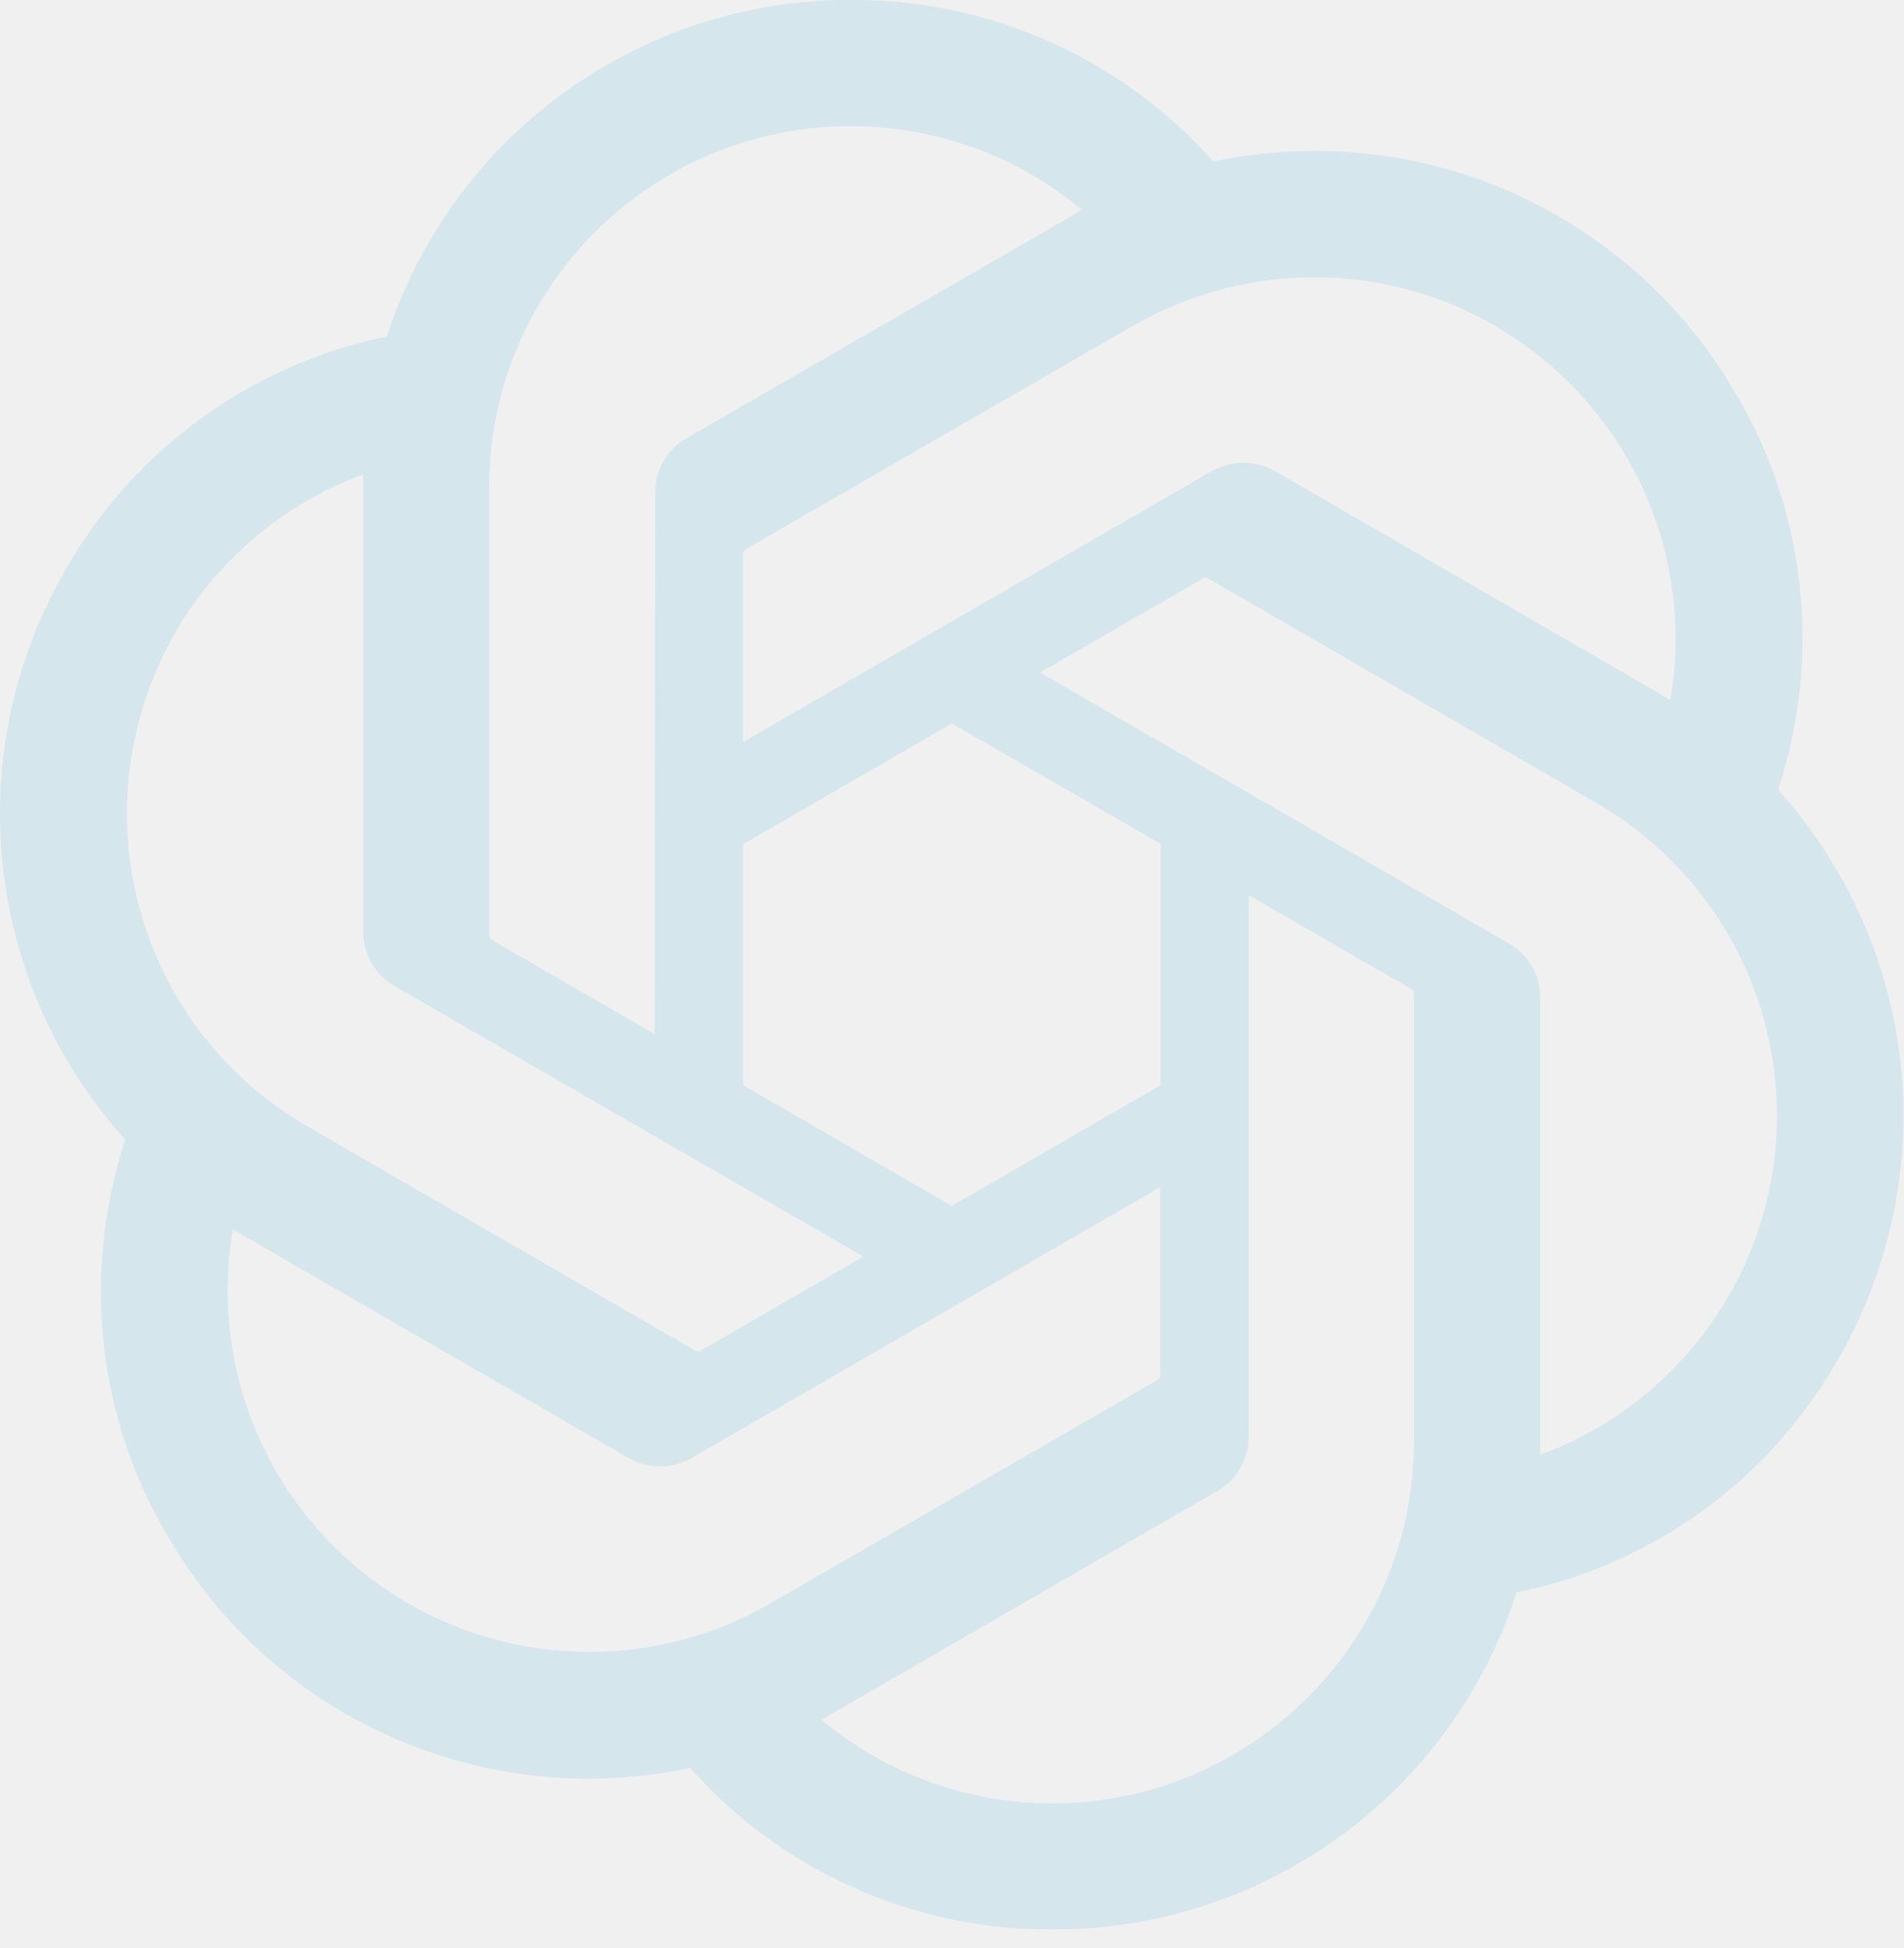
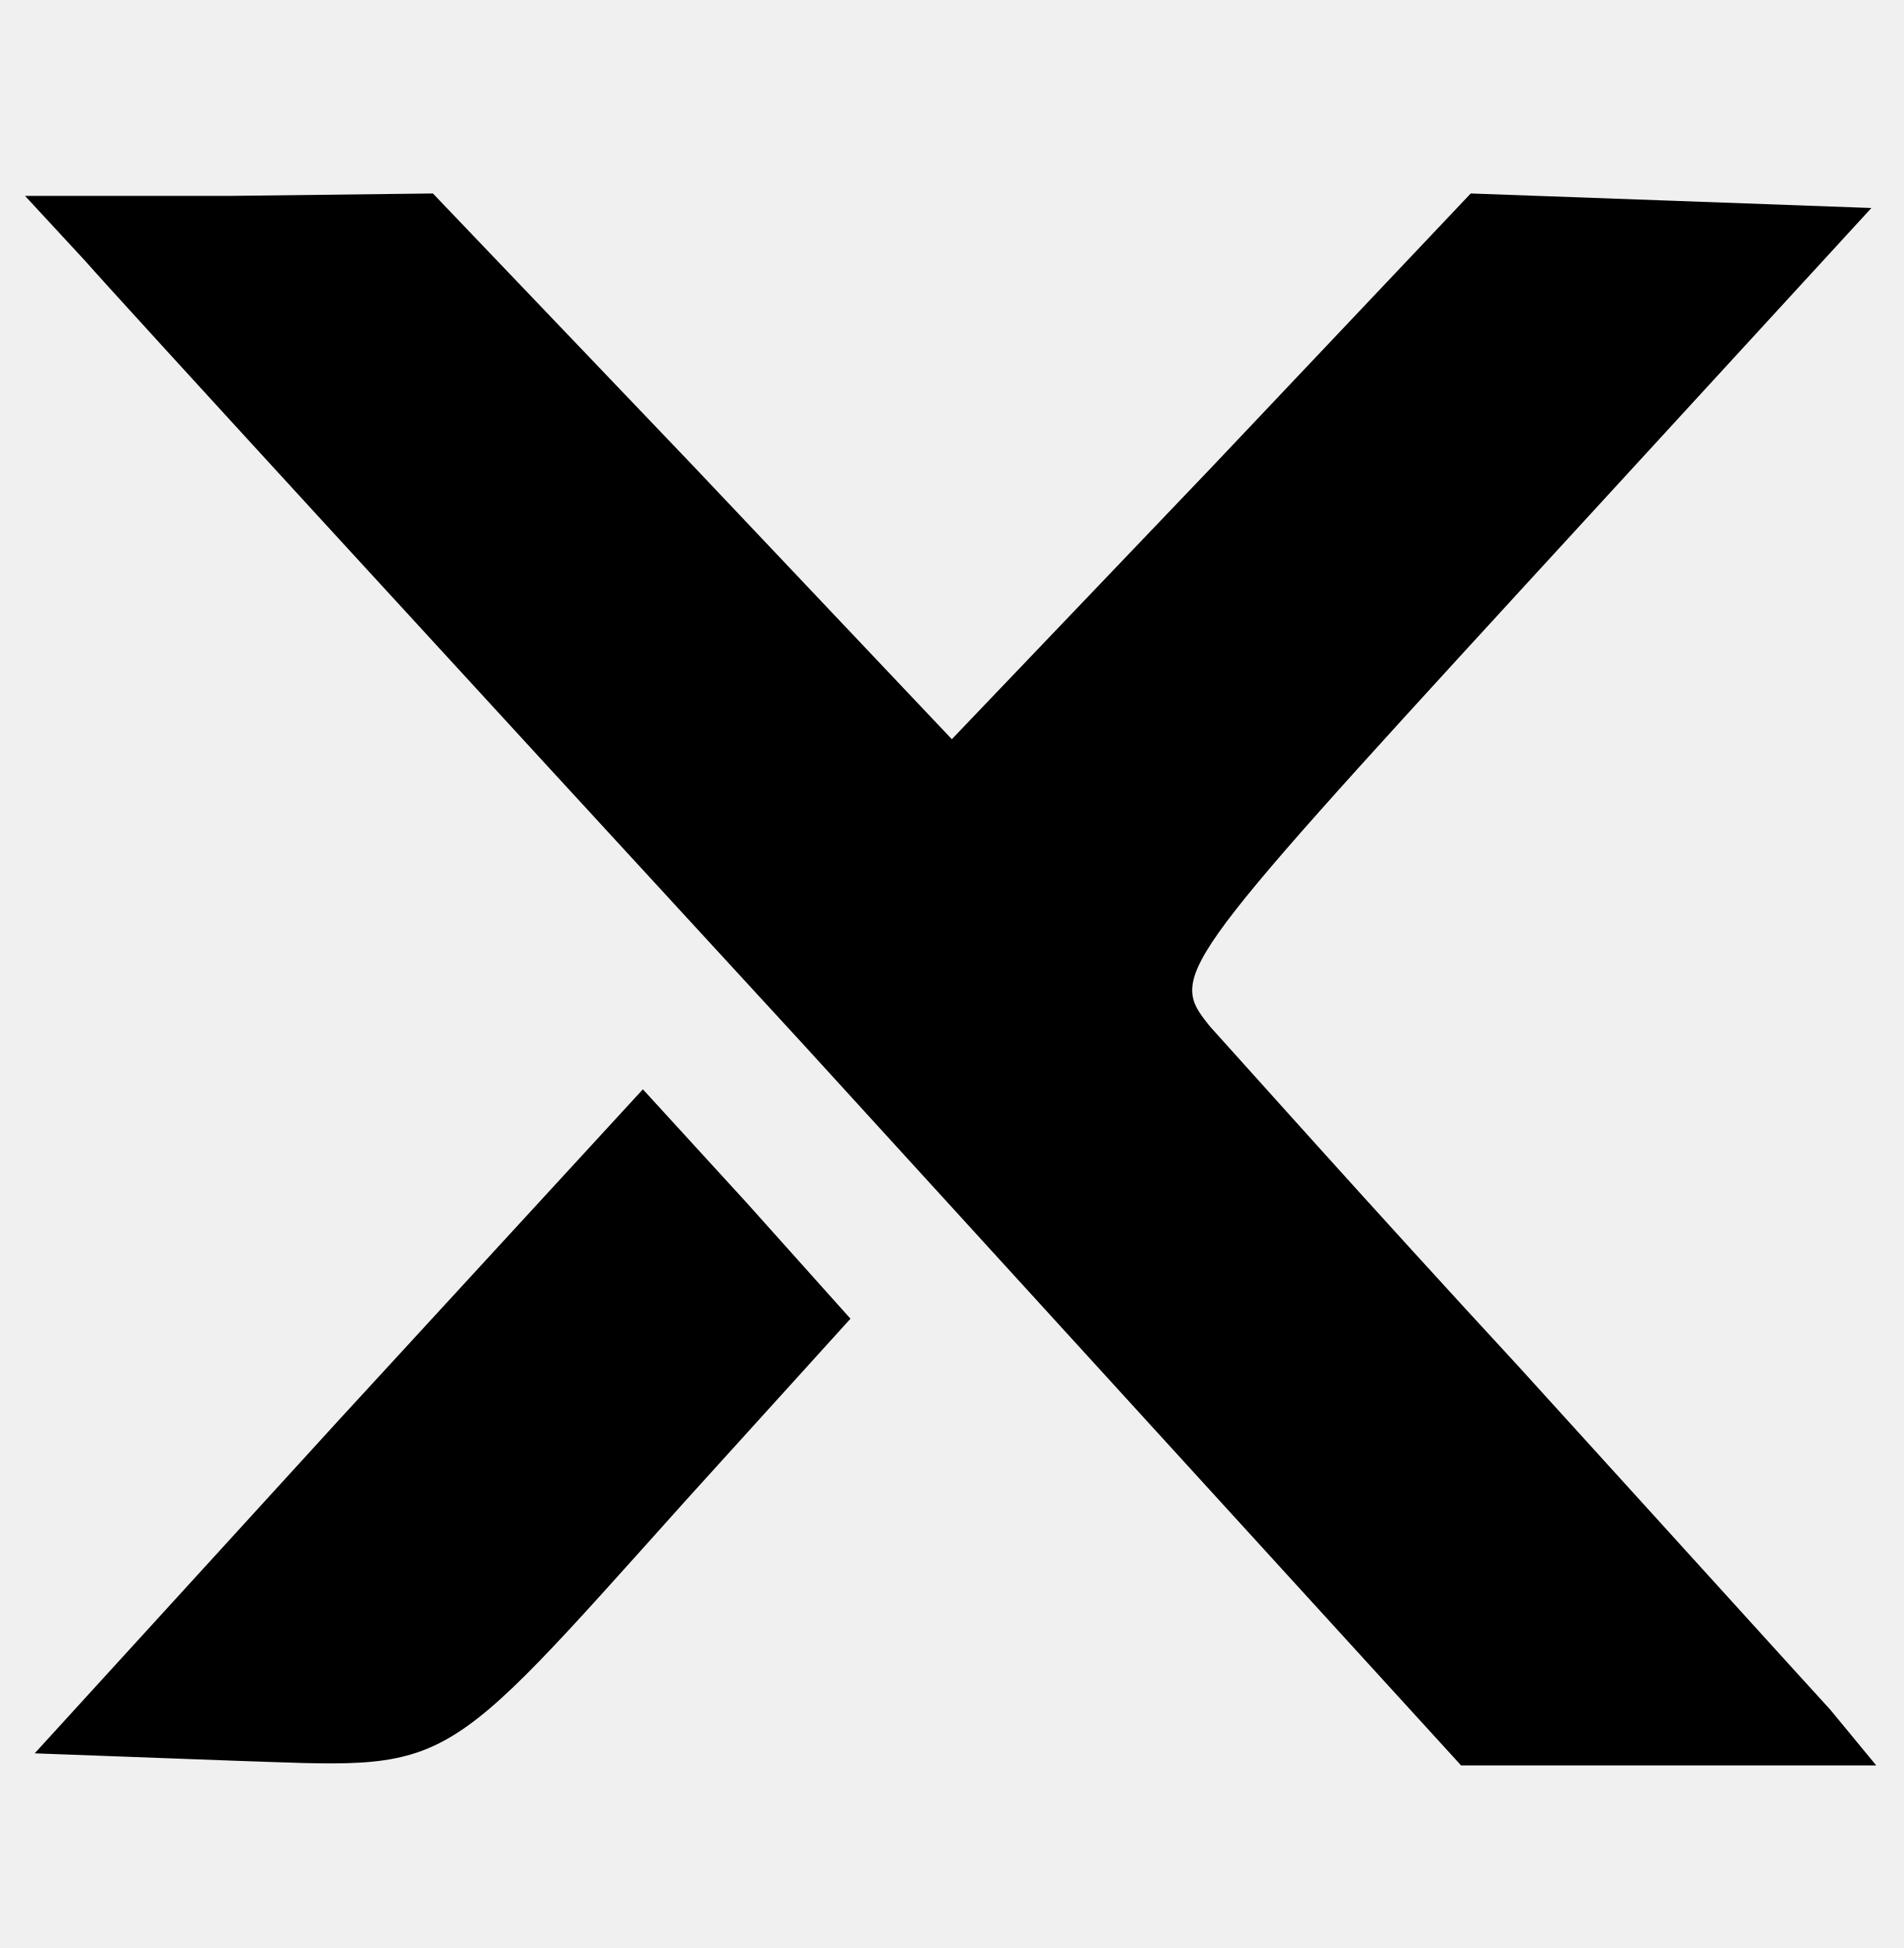
- <svg xmlns="http://www.w3.org/2000/svg" xmlns:xlink="http://www.w3.org/1999/xlink" width="43" height="44" fill="none" viewBox="0 0 43 44">
-   <defs>
-     <rect id="path_0" width="43" height="43.58" x="0" y="0" />
-   </defs>
-   <g opacity="1" transform="translate(0 0.000001981943) rotate(0 21.5 21.79007)">
-     <mask id="bg-mask-0" fill="#fff">
-       <use xlink:href="#path_0" />
-     </mask>
-     <g mask="url(#bg-mask-0)">
-       <path id="分组 1" fill-rule="evenodd" style="fill:#8bcae0" d="M40.17 17.84L40.17 17.84C40.53 16.73 40.72 15.57 40.72 14.41C40.72 12.48 40.21 10.58 39.23 8.92C37.27 5.51 33.64 3.41 29.71 3.41C28.94 3.41 28.16 3.49 27.41 3.65C25.35 1.33 22.39 0 19.29 0L19.22 0L19.19 0C14.43 0 10.21 3.07 8.74 7.6C5.68 8.23 3.03 10.15 1.48 12.87C0.51 14.54 0 16.45 0 18.38C0 21.1 1.01 23.73 2.83 25.74C2.47 26.85 2.28 28.01 2.28 29.17C2.28 31.1 2.79 33 3.77 34.66C6.14 38.8 10.92 40.93 15.59 39.93C17.65 42.25 20.61 43.58 23.71 43.58L23.78 43.58L23.81 43.58C28.57 43.58 32.8 40.51 34.26 35.97C37.33 35.35 39.97 33.43 41.52 30.71C42.49 29.03 43 27.13 43 25.2C43 22.48 41.99 19.86 40.17 17.84Z M18.817 38.695C18.727 38.745 18.647 38.795 18.557 38.845C20.017 40.065 21.867 40.735 23.777 40.735L23.787 40.735C28.287 40.725 31.937 37.065 31.947 32.565L31.947 22.435C31.937 22.385 31.907 22.355 31.877 22.335L28.207 20.215L28.207 32.455C28.207 32.965 27.937 33.435 27.487 33.685L18.817 38.695Z M17.393 36.223L26.163 31.163C26.203 31.133 26.223 31.093 26.223 31.053L26.213 31.053L26.213 26.813L15.623 32.933C15.183 33.183 14.643 33.183 14.203 32.933L5.523 27.923C5.443 27.873 5.323 27.803 5.263 27.763C5.183 28.223 5.143 28.693 5.143 29.163C5.143 30.593 5.523 31.993 6.233 33.233L6.233 33.233C7.703 35.763 10.393 37.313 13.313 37.313C14.743 37.313 16.153 36.943 17.393 36.223Z M8.206 11.013C8.206 10.923 8.206 10.783 8.206 10.713C6.416 11.373 4.906 12.643 3.956 14.293L3.956 14.293C3.246 15.533 2.866 16.943 2.866 18.373C2.866 21.293 4.416 23.983 6.946 25.443L15.716 30.513C15.756 30.533 15.806 30.533 15.836 30.503L19.506 28.383L8.916 22.273C8.476 22.023 8.206 21.553 8.206 21.043L8.206 21.033L8.206 11.013Z M36.055 18.13L27.285 13.06C27.245 13.04 27.195 13.05 27.165 13.07L23.495 15.19L34.085 21.31C34.525 21.56 34.795 22.02 34.795 22.53C34.795 22.53 34.795 22.54 34.795 22.54L34.795 32.86C38.005 31.68 40.145 28.62 40.145 25.2C40.145 22.28 38.585 19.59 36.055 18.13Z M16.834 12.412C16.805 12.442 16.785 12.482 16.785 12.522L16.785 12.522L16.785 16.762L27.375 10.642C27.595 10.522 27.845 10.452 28.095 10.452C28.345 10.452 28.584 10.522 28.805 10.642L37.484 15.662C37.565 15.712 37.654 15.762 37.734 15.812L37.734 15.812C37.815 15.352 37.855 14.892 37.855 14.432C37.855 9.922 34.194 6.262 29.684 6.262C28.255 6.262 26.855 6.642 25.605 7.352L16.834 12.412Z M19.221 2.849C14.711 2.849 11.051 6.499 11.051 11.009L11.051 21.139C11.061 21.189 11.081 21.219 11.121 21.239L14.791 23.359L14.801 11.129L14.801 11.119C14.801 10.619 15.071 10.149 15.511 9.899L24.191 4.889C24.261 4.839 24.381 4.779 24.441 4.739C22.981 3.519 21.131 2.849 19.221 2.849Z M16.783 24.51L21.503 27.24L26.223 24.51L26.223 19.06L21.503 16.34L16.783 19.07L16.783 24.51Z" opacity=".27" transform="translate(0 0) rotate(0 21.5 21.79007)" />
-     </g>
+ <svg xmlns="http://www.w3.org/2000/svg" width="43" height="44" viewBox="0 0 150 150" version="1.1">
+   <g id="surface1">
+     <path style=" stroke:none;fill-rule:nonzero;fill:rgb(0%,0%,0%);fill-opacity:1;" d="M 6.727 18.828 C 9.391 21.871 34.879 49.648 63.41 80.66 L 115.145 137.359 L 147.863 137.359 L 144.25 132.98 C 142.156 130.699 131.125 118.523 119.711 105.965 C 108.109 93.41 97.266 81.234 95.363 79.141 C 92.133 75.145 92.32 74.762 119.711 44.895 L 147.48 14.645 L 131.695 14.07 L 115.906 13.5 L 95.555 35 L 75.012 56.5 L 54.66 35 L 34.117 13.5 L 18.141 13.691 L 1.973 13.691 Z M 6.727 18.828 " />
+     <path style=" stroke:none;fill-rule:nonzero;fill:rgb(0%,0%,0%);fill-opacity:1;" d="M 26.699 110.152 L 2.734 136.406 L 18.141 136.977 C 35.828 137.547 34.117 138.688 54.09 116.43 L 67.023 102.16 L 58.844 93.027 L 50.664 84.086 Z M 26.699 110.152 " />
  </g>
</svg>
